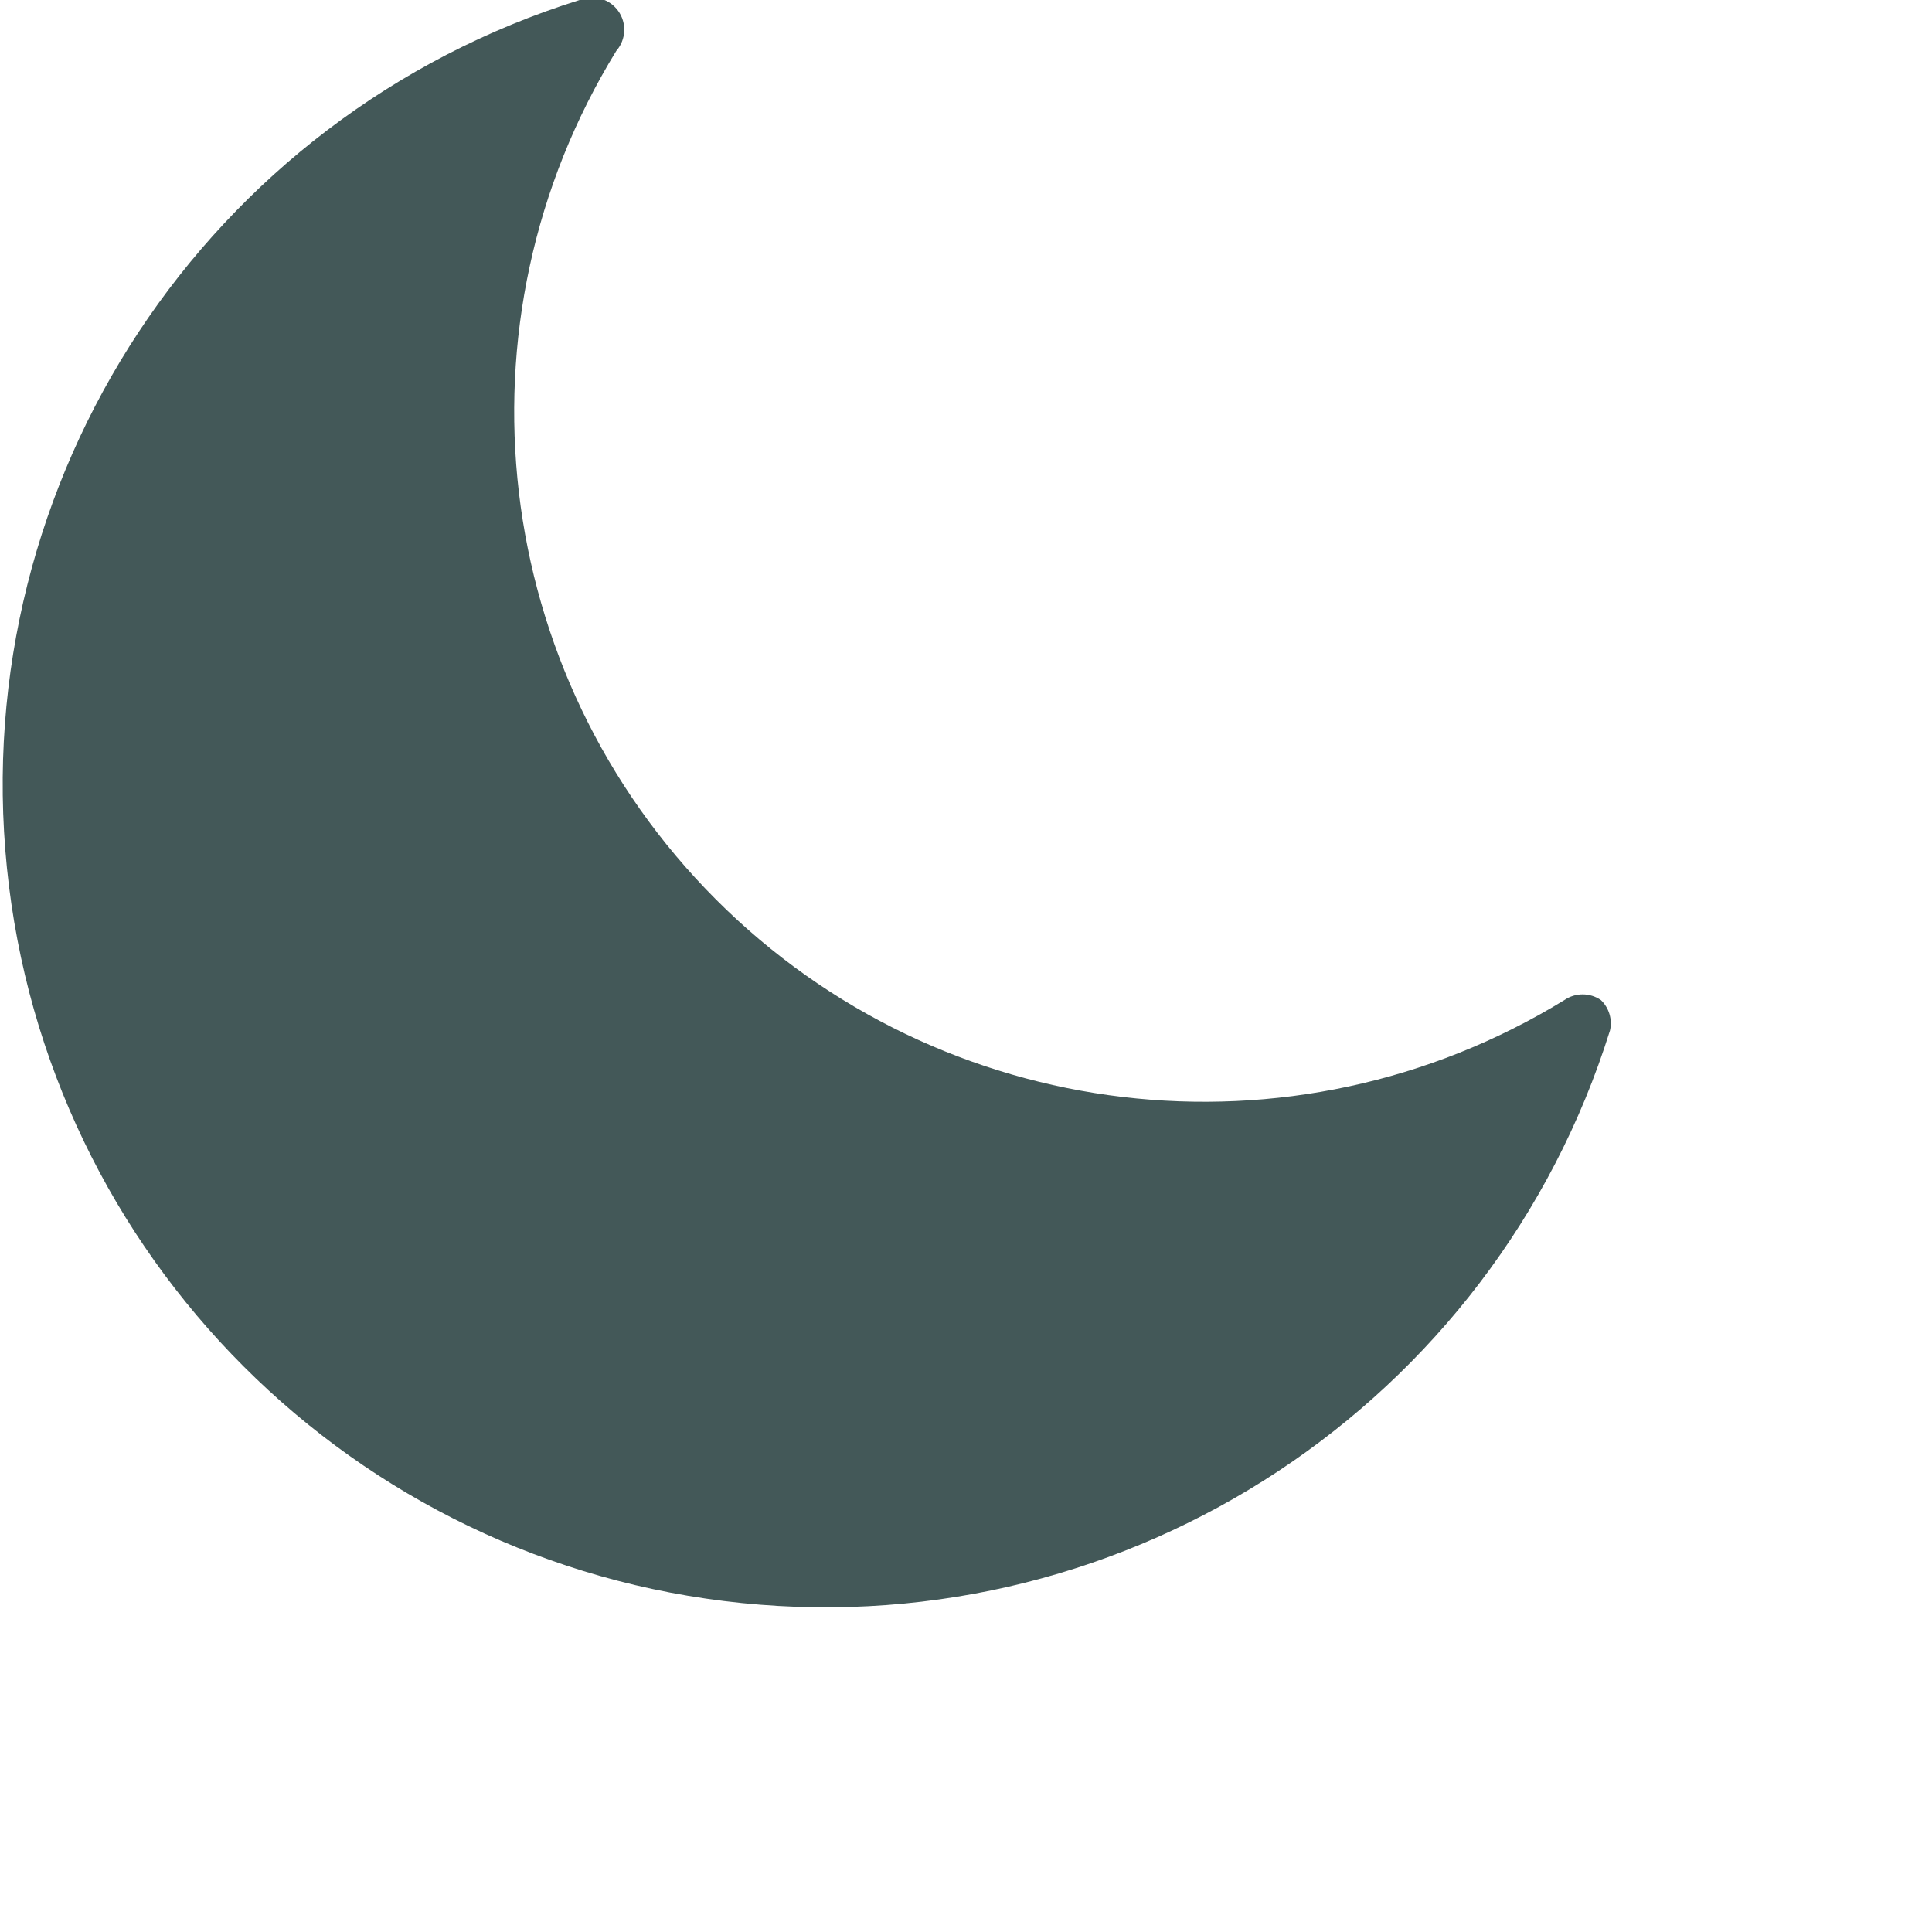
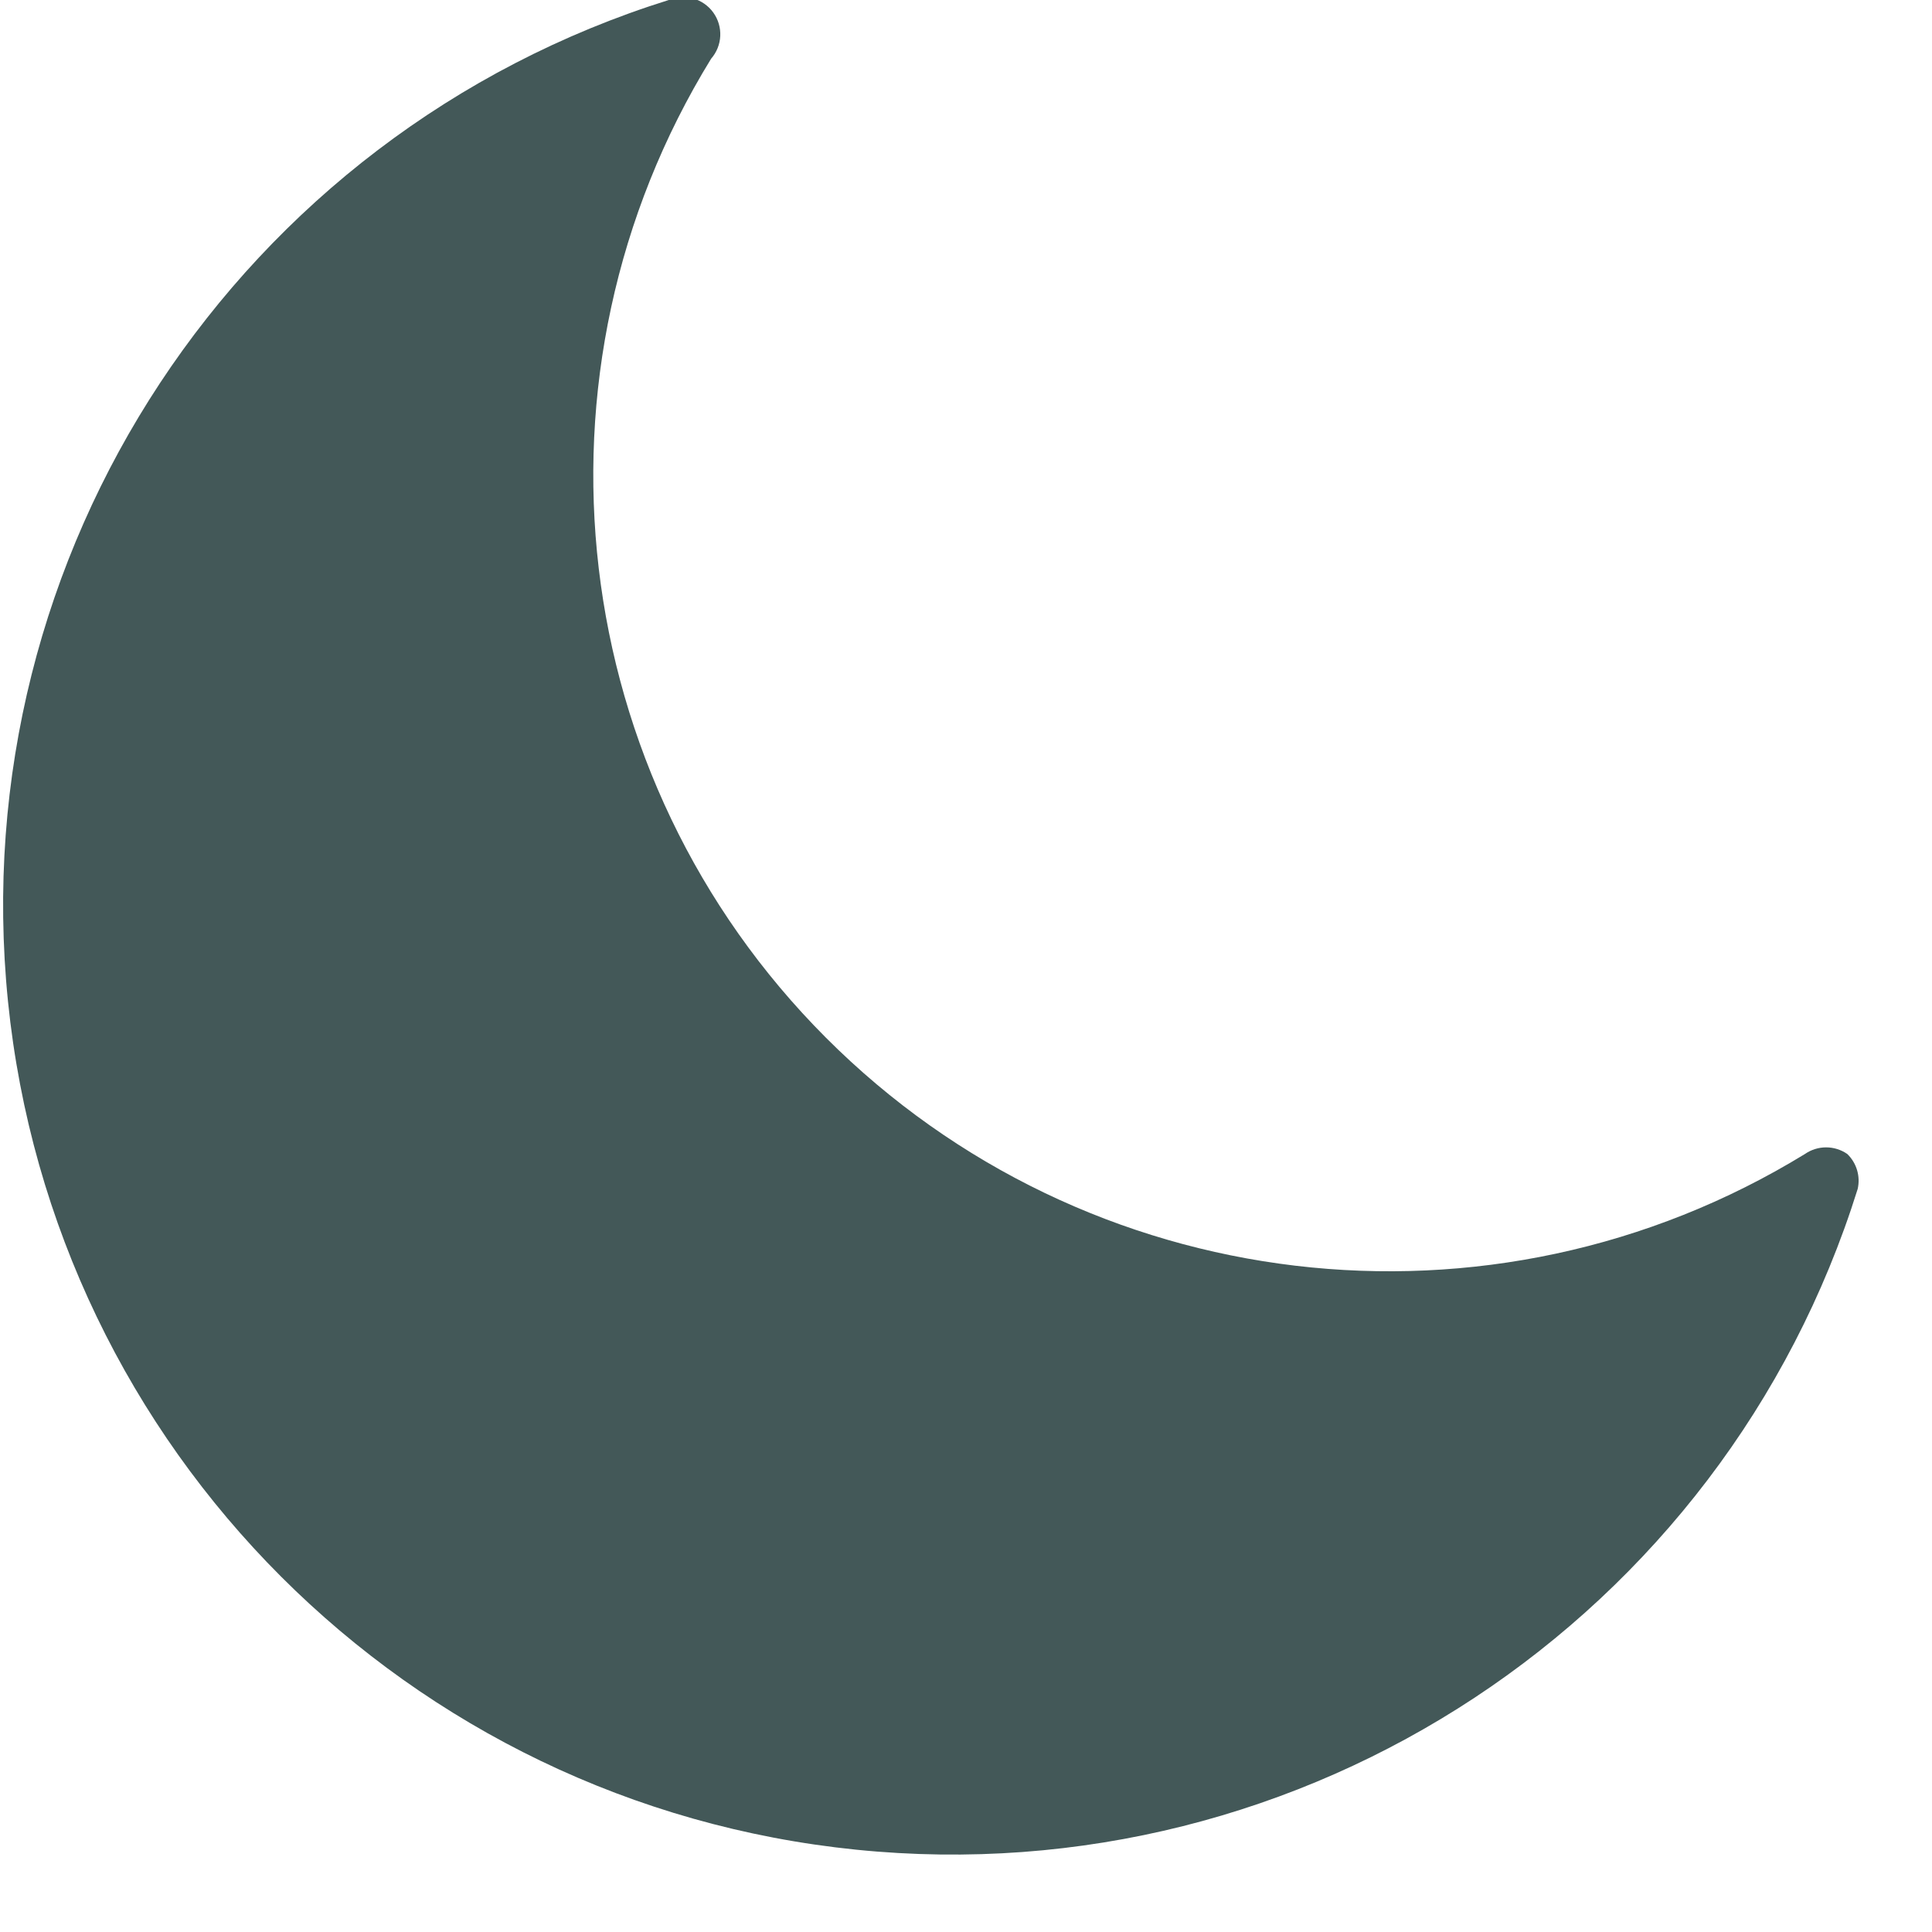
- <svg xmlns="http://www.w3.org/2000/svg" xmlnsSvgjs="http://svgjs.com/svgjs" xmlnsXlink="http://www.w3.org/1999/xlink" width="28px" height="28px">
-   <svg width="28px" height="28px" data-name="Layer 1" viewBox="0 0 30 30">
-     <path fill="#435858" d="M24.86,15.53a.5.5,0,0,0-.57,0A10.71,10.71,0,0,1,9.57.79.5.5,0,0,0,9,0,12.77,12.77,0,1,0,25,16,.5.5,0,0,0,24.86,15.53Z" class="color0e1d25 svgShape" />
-   </svg>
+ <svg xmlns="http://www.w3.org/2000/svg" width="22px" height="22px" data-name="Layer 1" viewBox="0 0 26 26">
+   <path fill="#435858" d="M24.86,15.53a.5.5,0,0,0-.57,0A10.71,10.71,0,0,1,9.57.79.5.5,0,0,0,9,0,12.77,12.77,0,1,0,25,16,.5.5,0,0,0,24.86,15.53Z" class="color0e1d25 svgShape" />
</svg>
